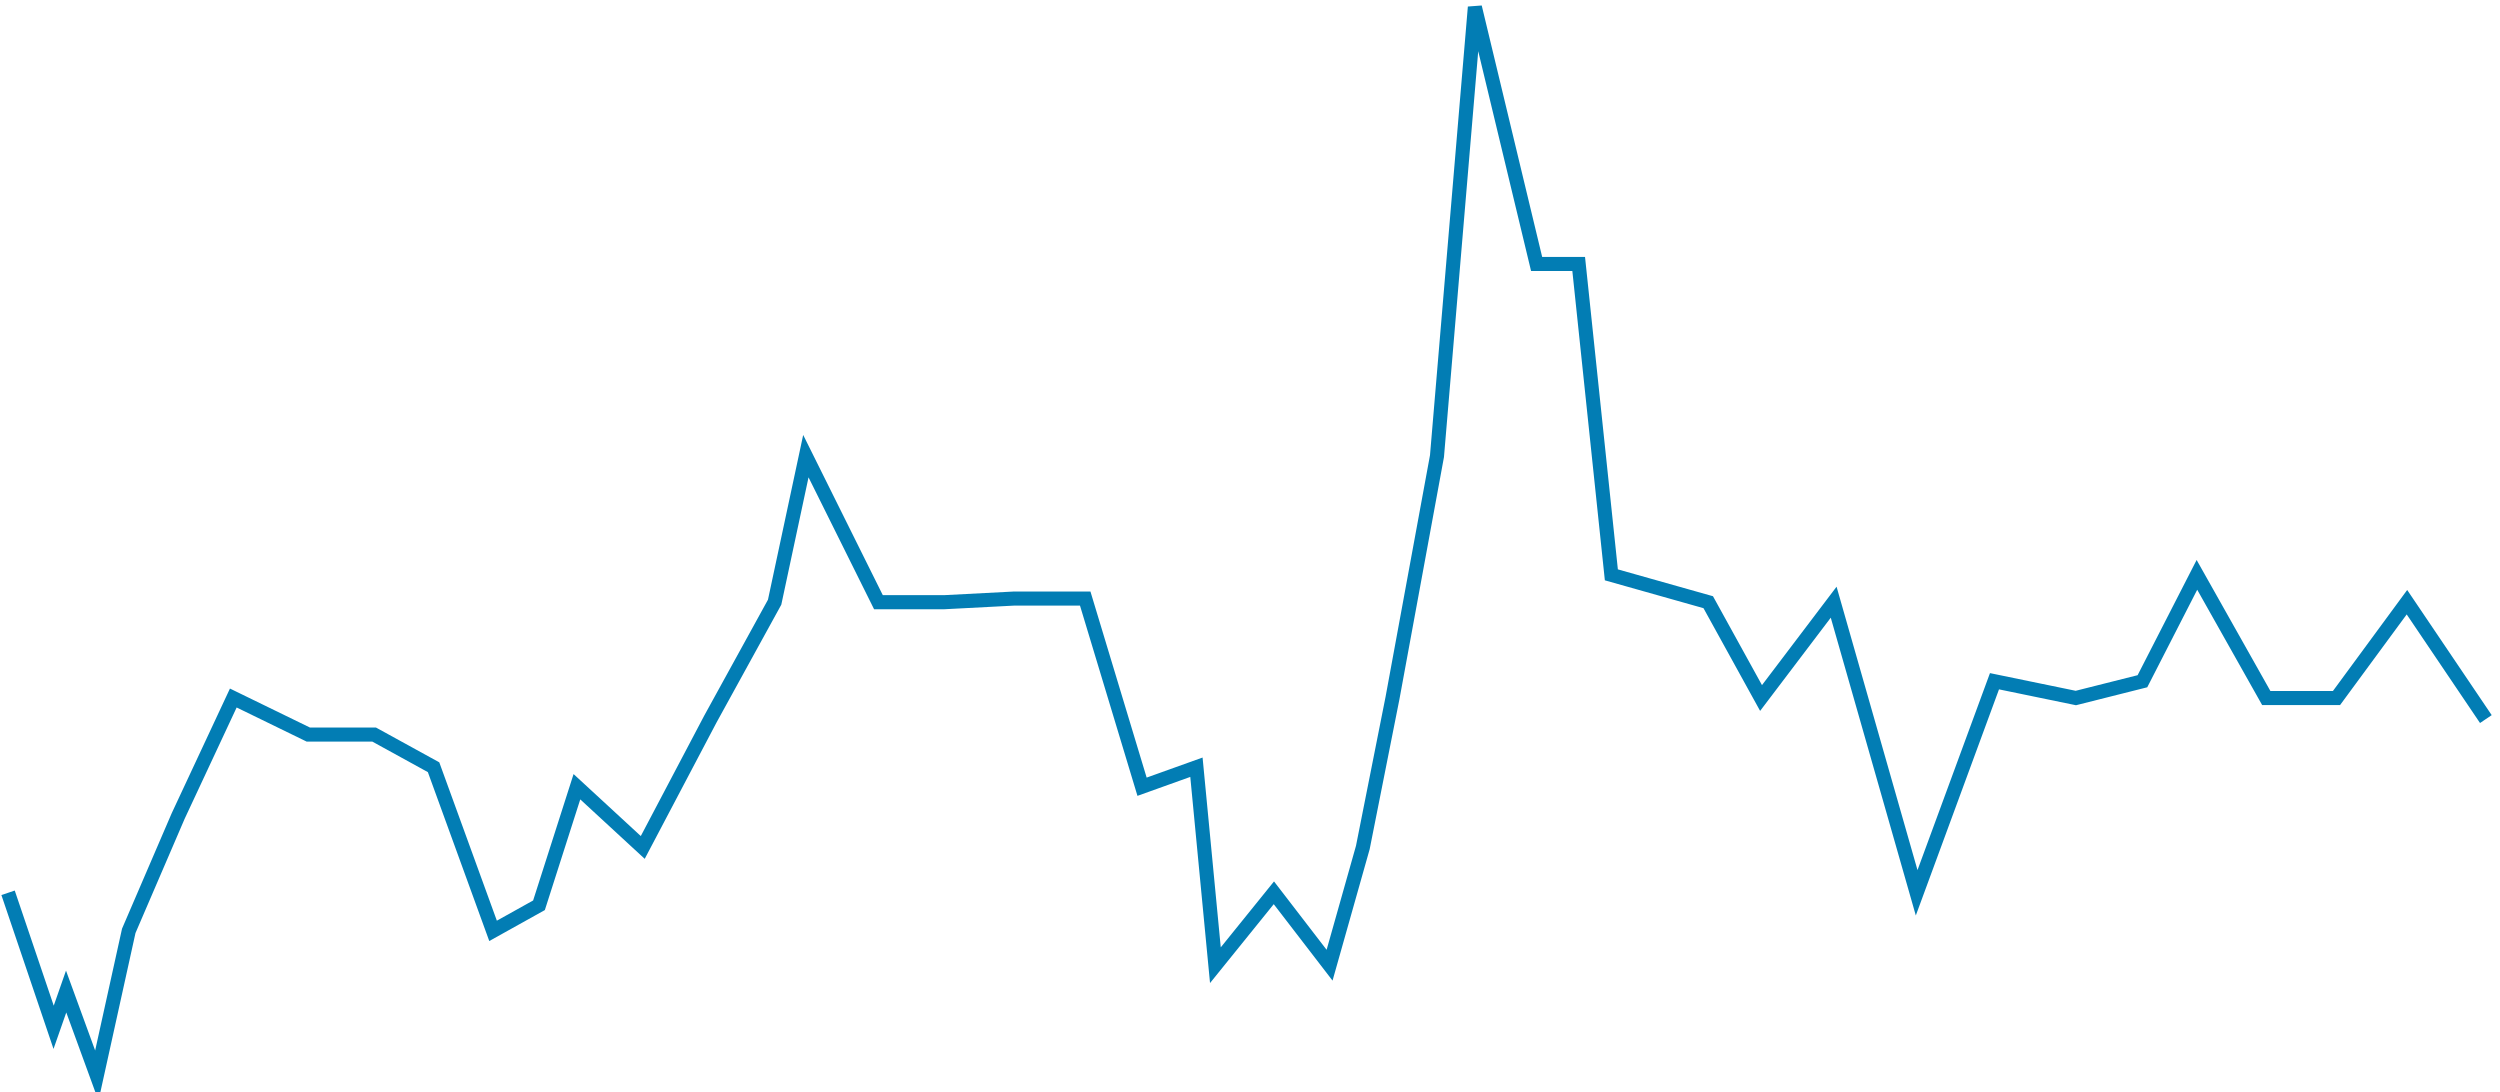
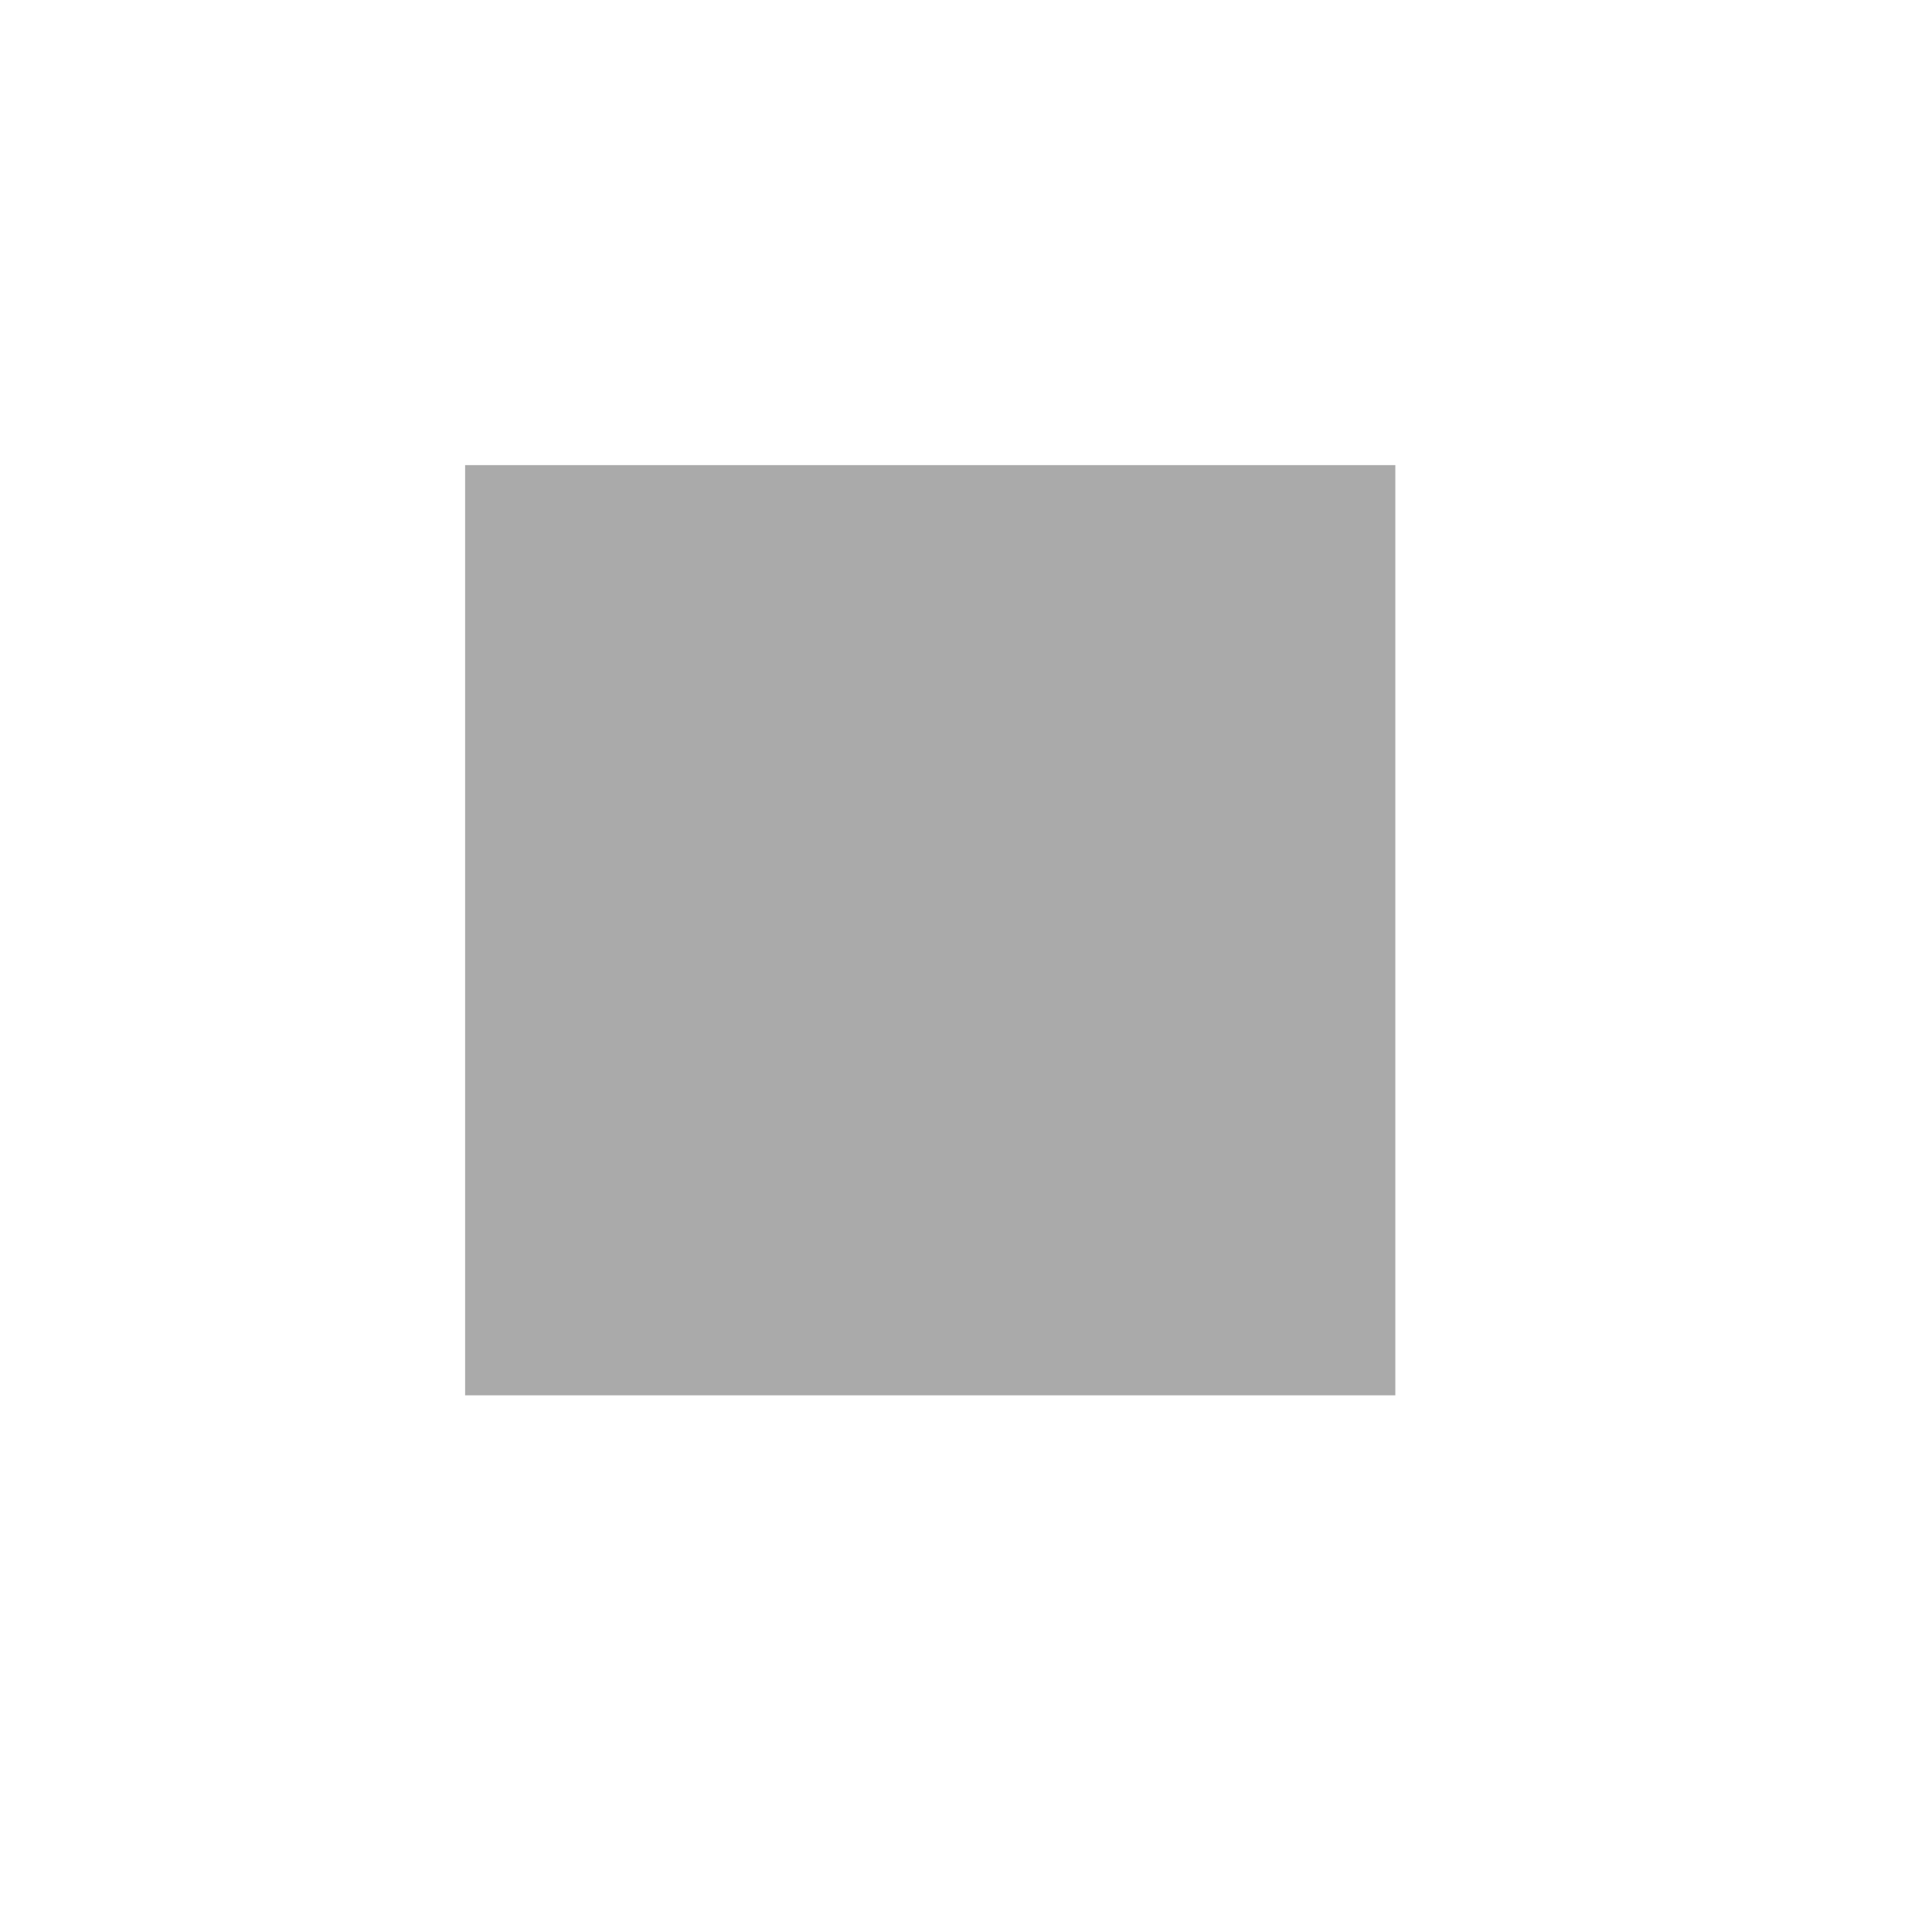
- <svg xmlns="http://www.w3.org/2000/svg" version="1.1" width="355px" height="155px">
-   <g transform="matrix(1 0 0 1 -468 -63 )">
-     <path d="M 0.146 125.777  L 6.614 144.877  L 8.392 139.799  L 12.748 151.737  L 17.283 131.182  L 24.302 114.87  L 32.128 98.118  L 42.785 103.312  L 52.134 103.312  L 60.567 107.946  L 69.015 131.182  L 75.536 127.548  L 80.922 110.715  L 90.271 119.337  L 99.873 101.108  L 108.998 84.512  L 113.432 63.772  L 123.738 84.512  L 133.096 84.512  L 142.923 84  L 153.102 84  L 161.172 110.715  L 168.893 107.946  L 171.586 136.059  L 179.89 125.777  L 187.8 136.059  L 192.524 119.337  L 196.735 98.118  L 203.052 63.772  L 208.432 0.012  L 217.2 36.484  L 223.173 36.484  L 227.813 80.629  L 241.569 84.512  L 249.069 98.118  L 259.381 84.512  L 271.165 125.777  L 282.217 95.736  L 293.77 98.118  L 303.226 95.736  L 310.963 80.629  L 320.81 98.118  L 330.784 98.118  L 340.786 84.512  L 351.992 101.108  " stroke-width="2" stroke="#027db4" fill="none" transform="matrix(1 0 0 1 469 64 )" />
+ <svg xmlns="http://www.w3.org/2000/svg" version="1.1" width="27px" height="27px">
+   <g transform="matrix(1 0 0 1 -807.5 -45.5 )">
+     <path d="M 814 58.5  L 827 58.5  " stroke-width="13" stroke="#aaaaaa" fill="none" />
  </g>
</svg>
